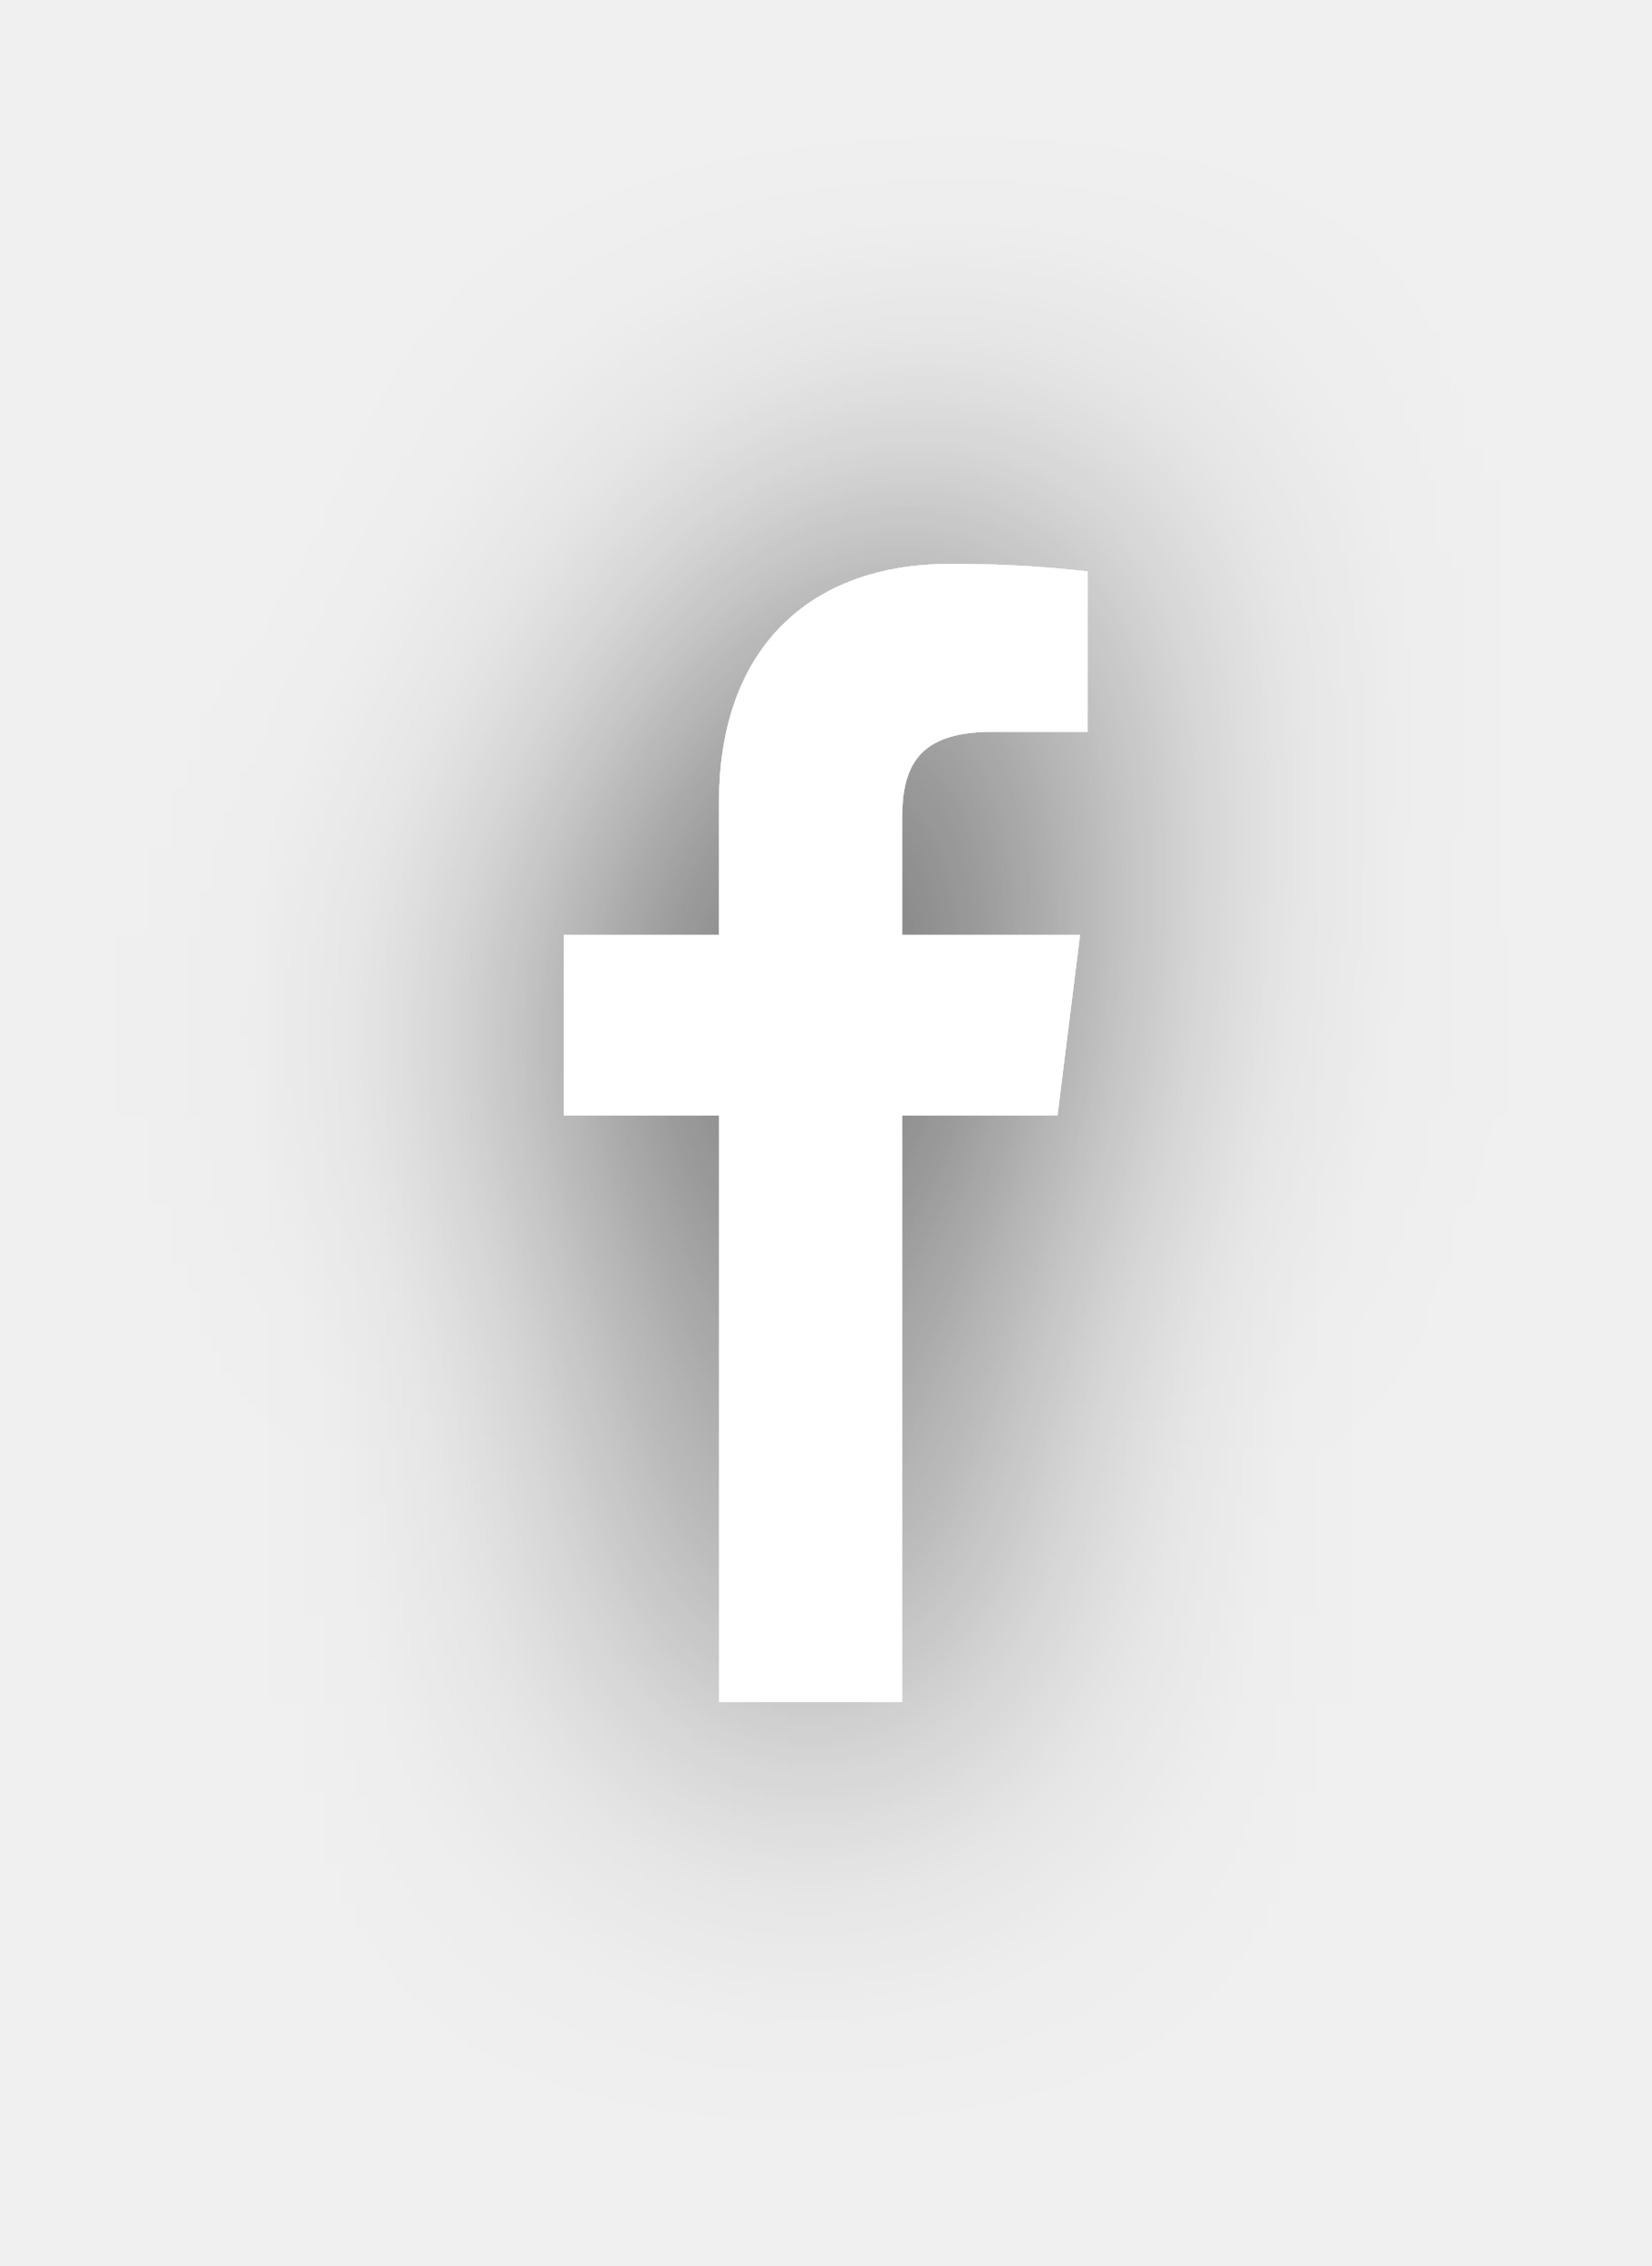
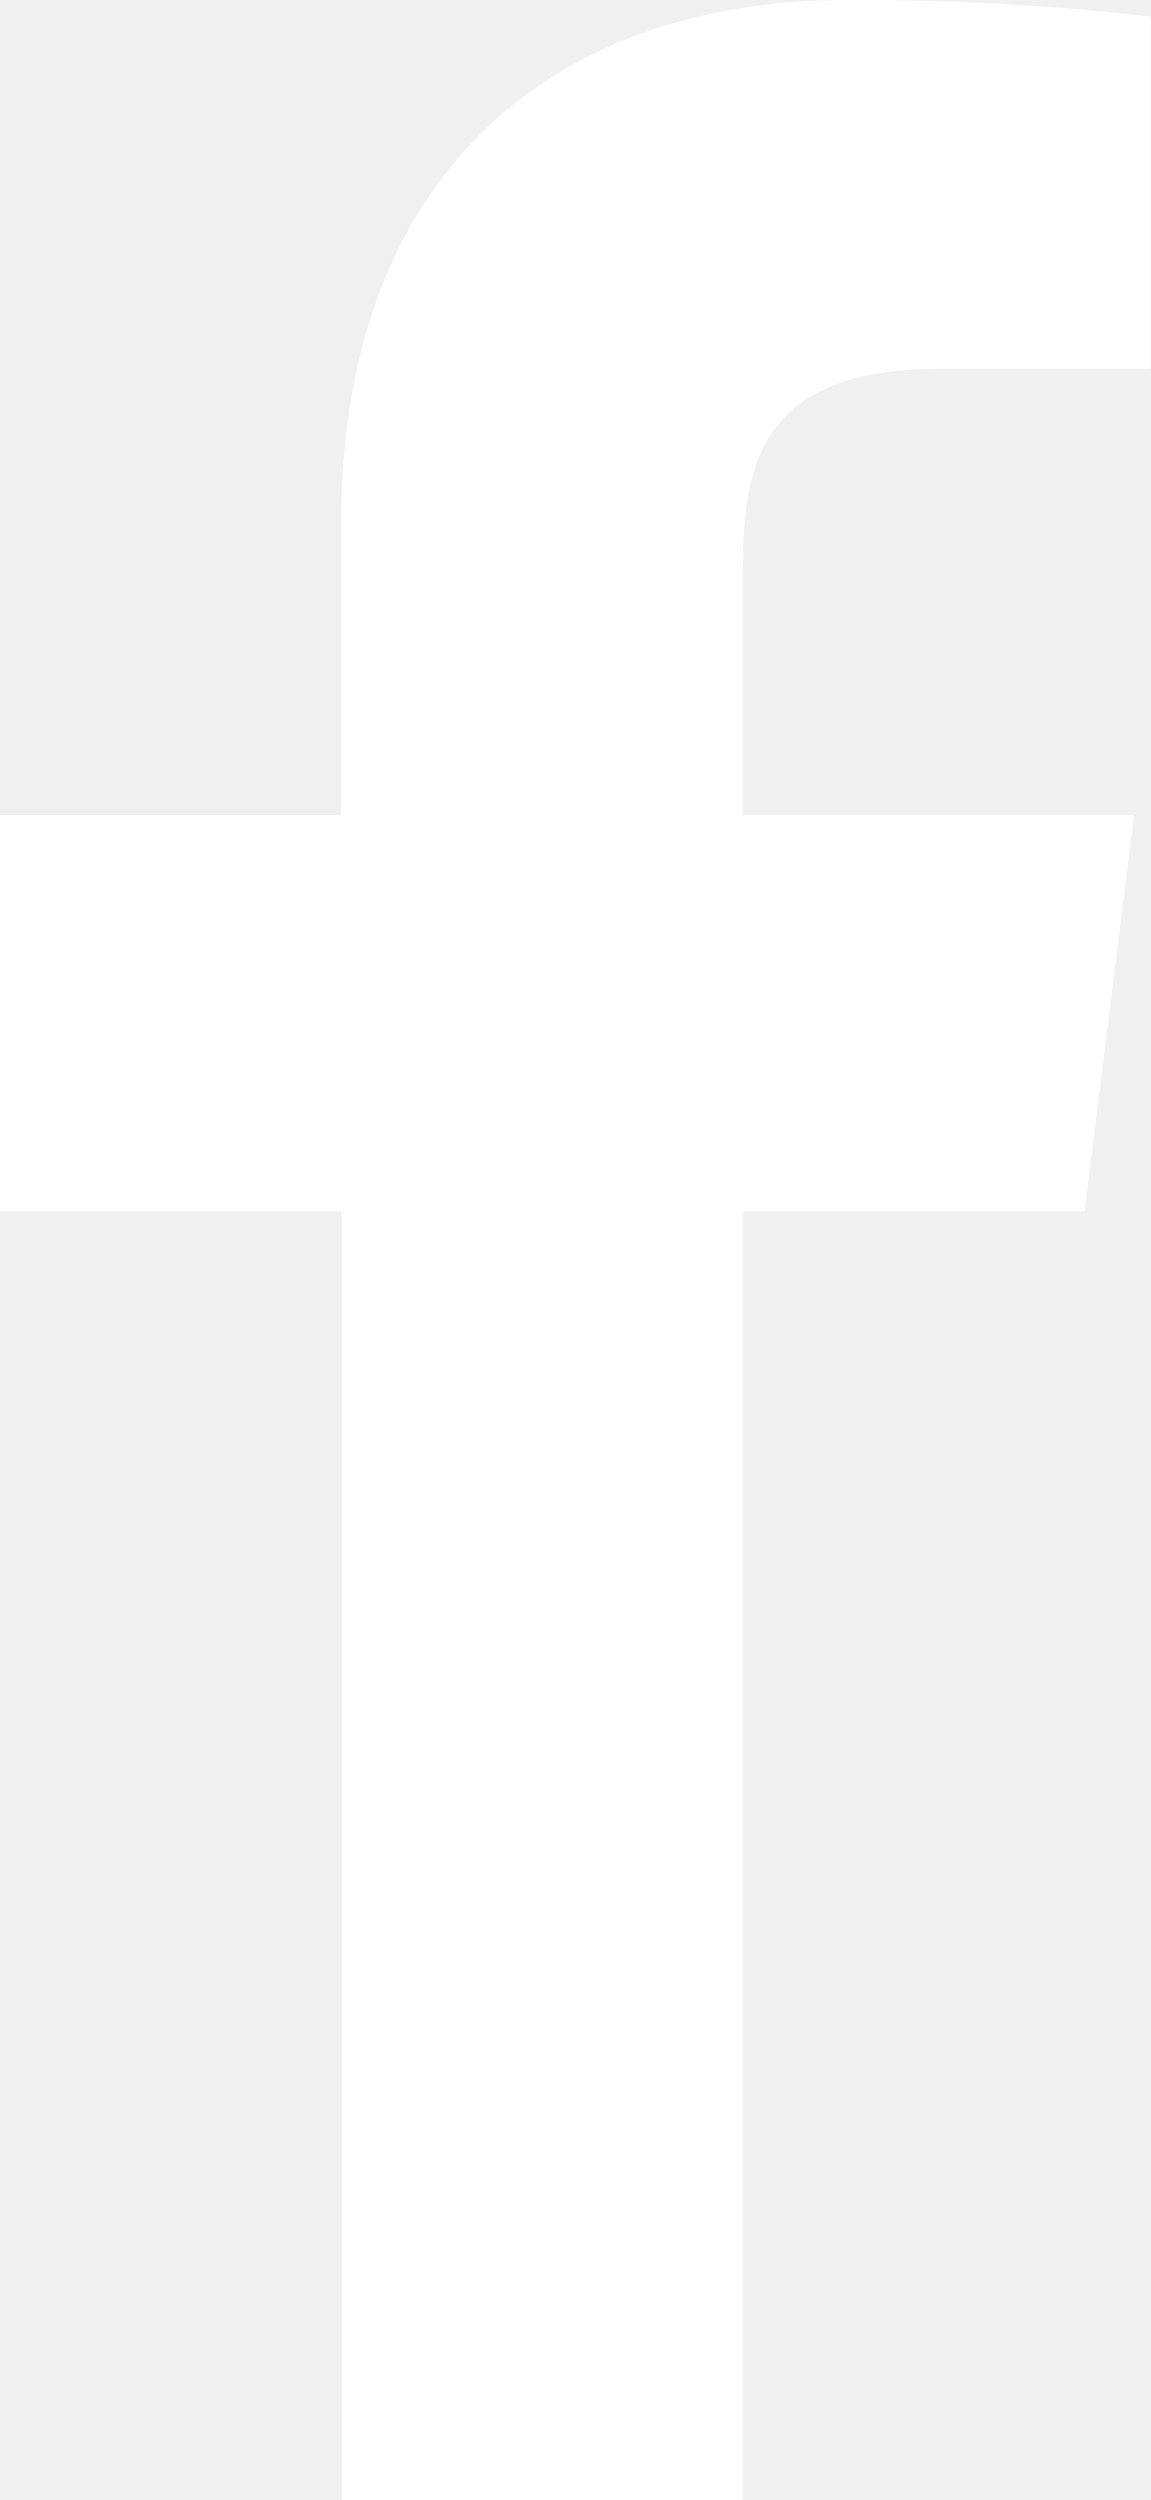
- <svg xmlns="http://www.w3.org/2000/svg" viewBox="0 0 43.938 60.276">
+ <svg xmlns="http://www.w3.org/2000/svg" viewBox="0 0 13.938 30.276">
  <defs>
    <style>
      .cls-1 {
        fill: #fff;
      }
- 
-       .cls-2 {
-         filter: url(#Path_129);
-       }
    </style>
-     <filter id="Path_129" x="0" y="0" width="43.938" height="60.276" filterUnits="userSpaceOnUse">
-       <feOffset input="SourceAlpha" />
-       <feGaussianBlur stdDeviation="5" result="blur" />
-       <feFlood flood-opacity="0.8" />
-       <feComposite operator="in" in2="blur" />
-       <feComposite in="SourceGraphic" />
-     </filter>
  </defs>
-   <g class="cls-2" transform="matrix(1, 0, 0, 1, 0, 0)">
-     <path id="Path_129-2" data-name="Path 129" class="cls-1" d="M37.1,48.876V33.271h4.135l.6-4.8H37.1V25.4c0-1.4.4-2.334,2.4-2.334h2.534V18.8a31,31,0,0,0-3.668-.2c-3.668,0-6.135,2.2-6.135,6.335V28.47H28.1v4.8h4.135V48.876" transform="translate(-13.1 -3.6)" />
-   </g>
+   <path id="Path_129" data-name="Path 129" class="cls-1" d="M37.1,48.876V33.271h4.135l.6-4.8H37.1V25.4c0-1.4.4-2.334,2.4-2.334h2.534V18.8a31,31,0,0,0-3.668-.2c-3.668,0-6.135,2.2-6.135,6.335V28.47H28.1v4.8h4.135V48.876" transform="translate(-28.1 -18.6)" />
</svg>
